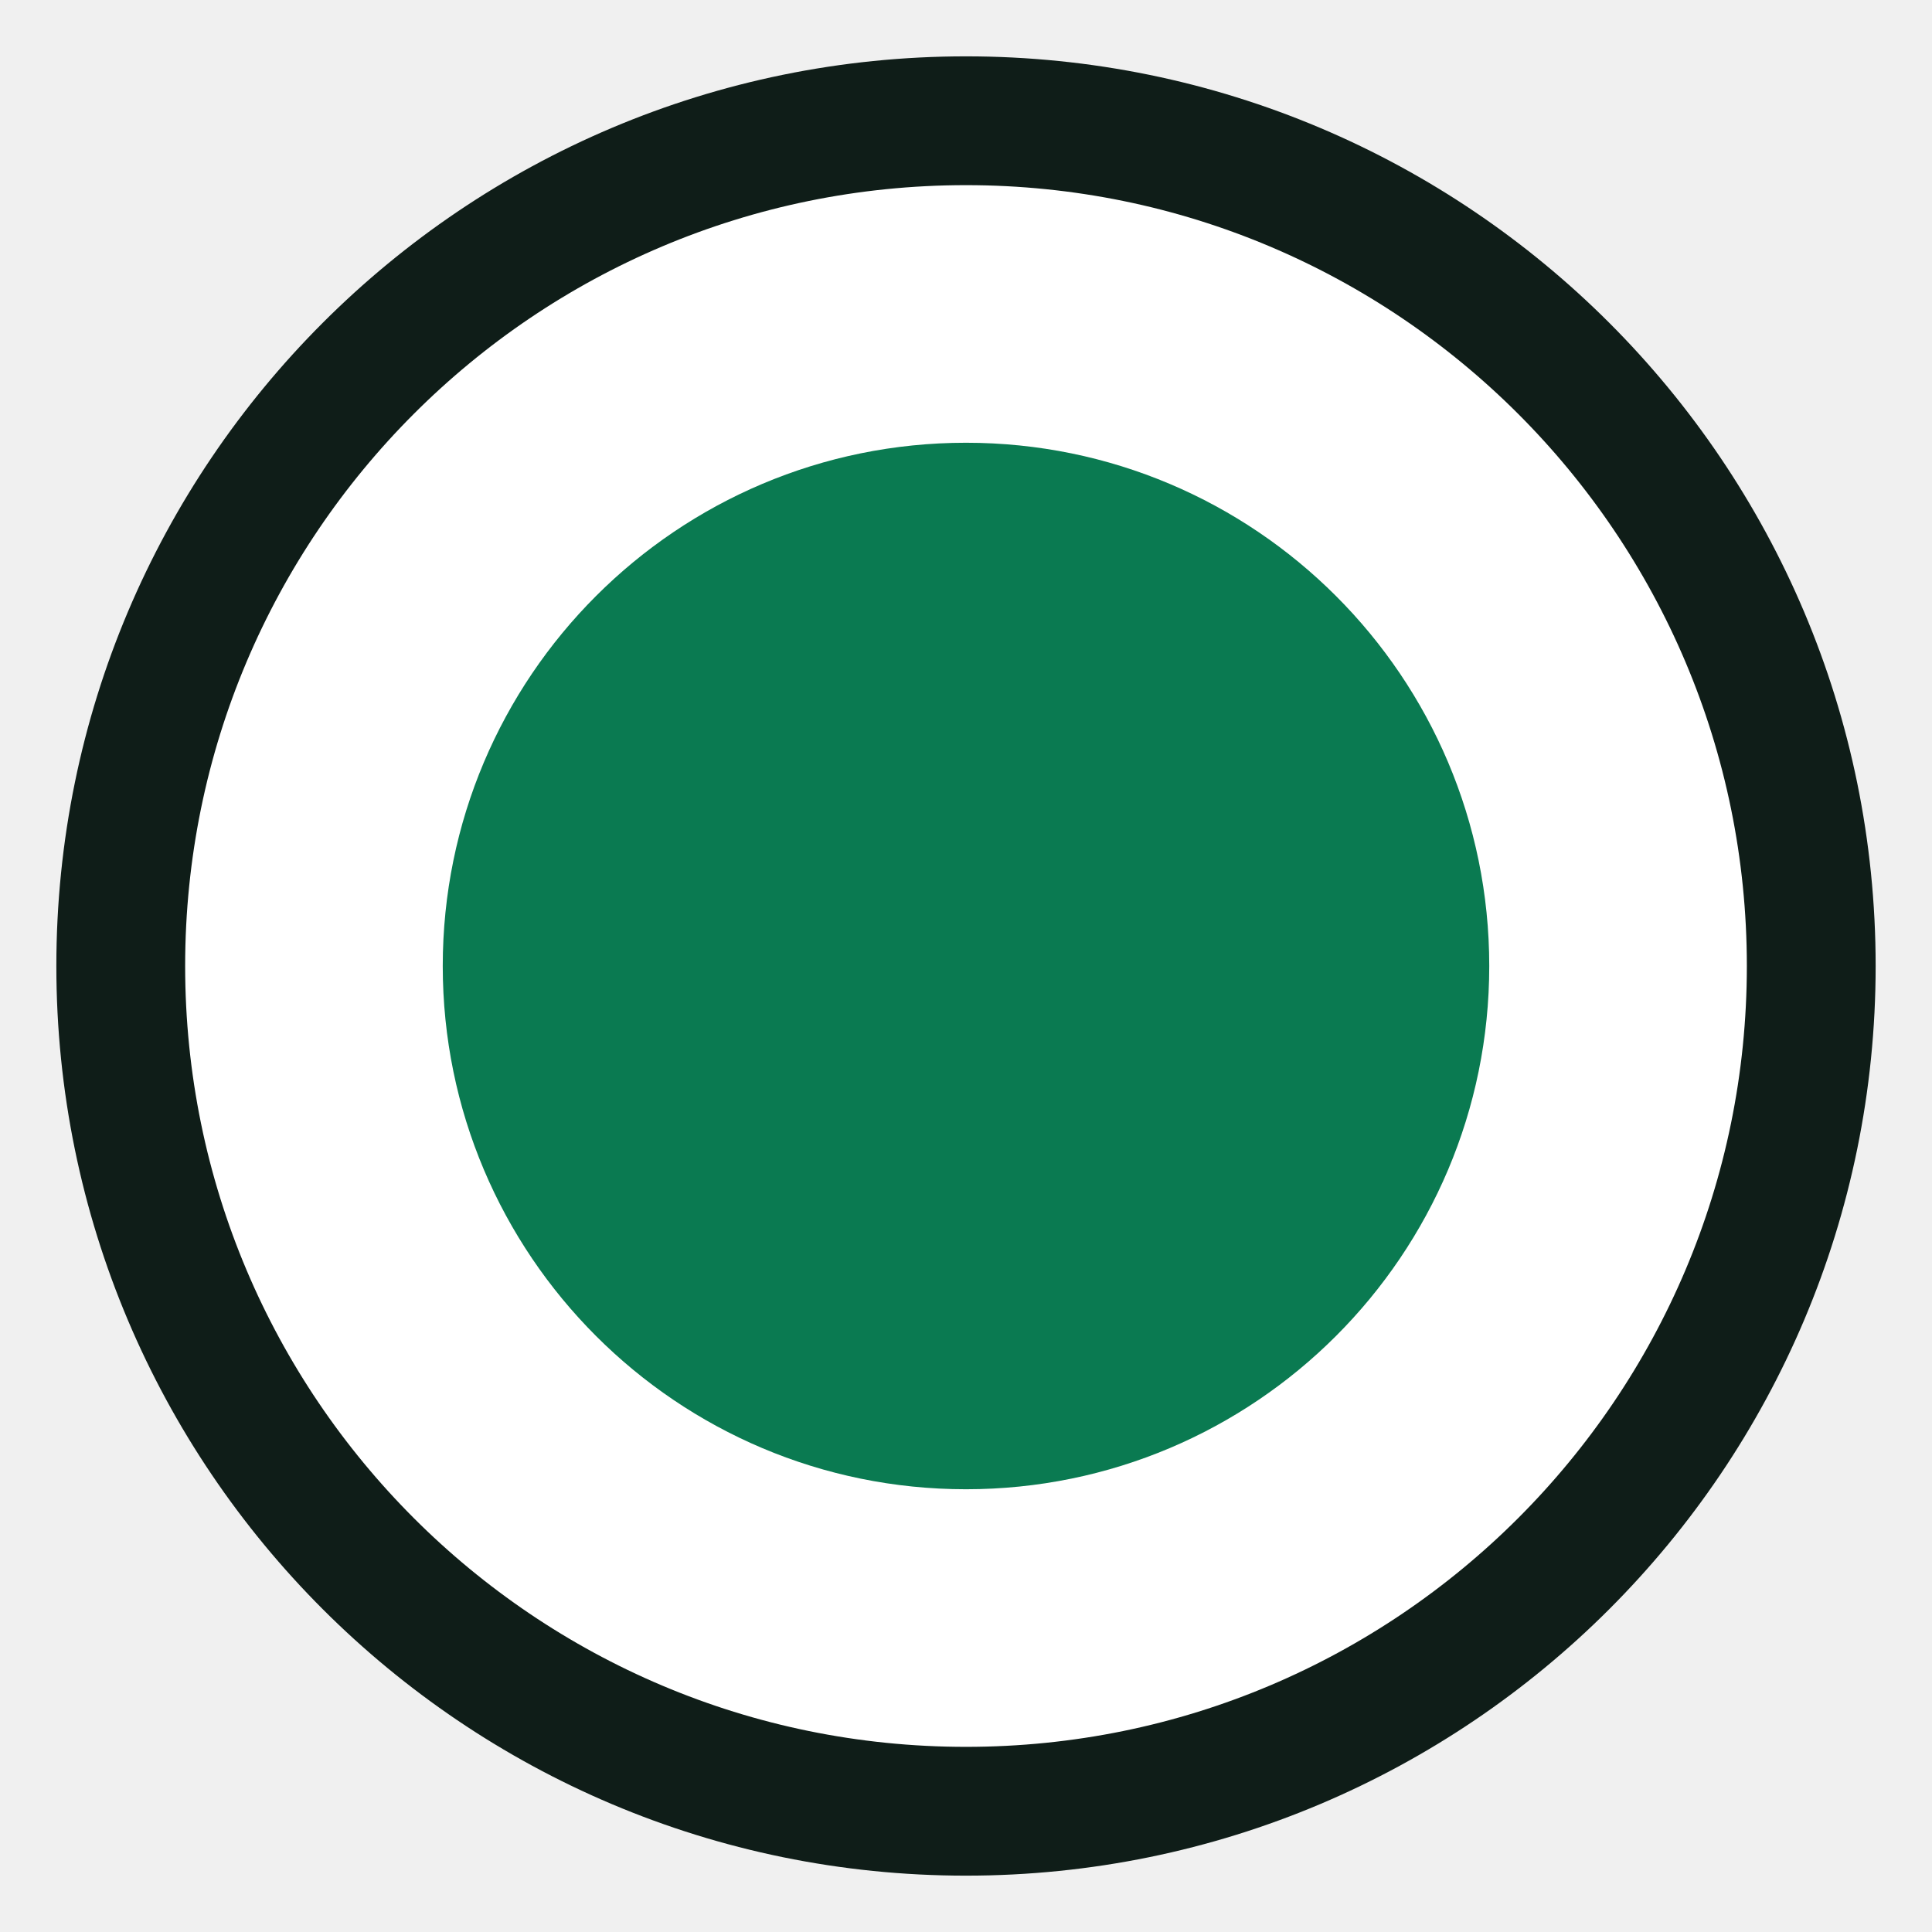
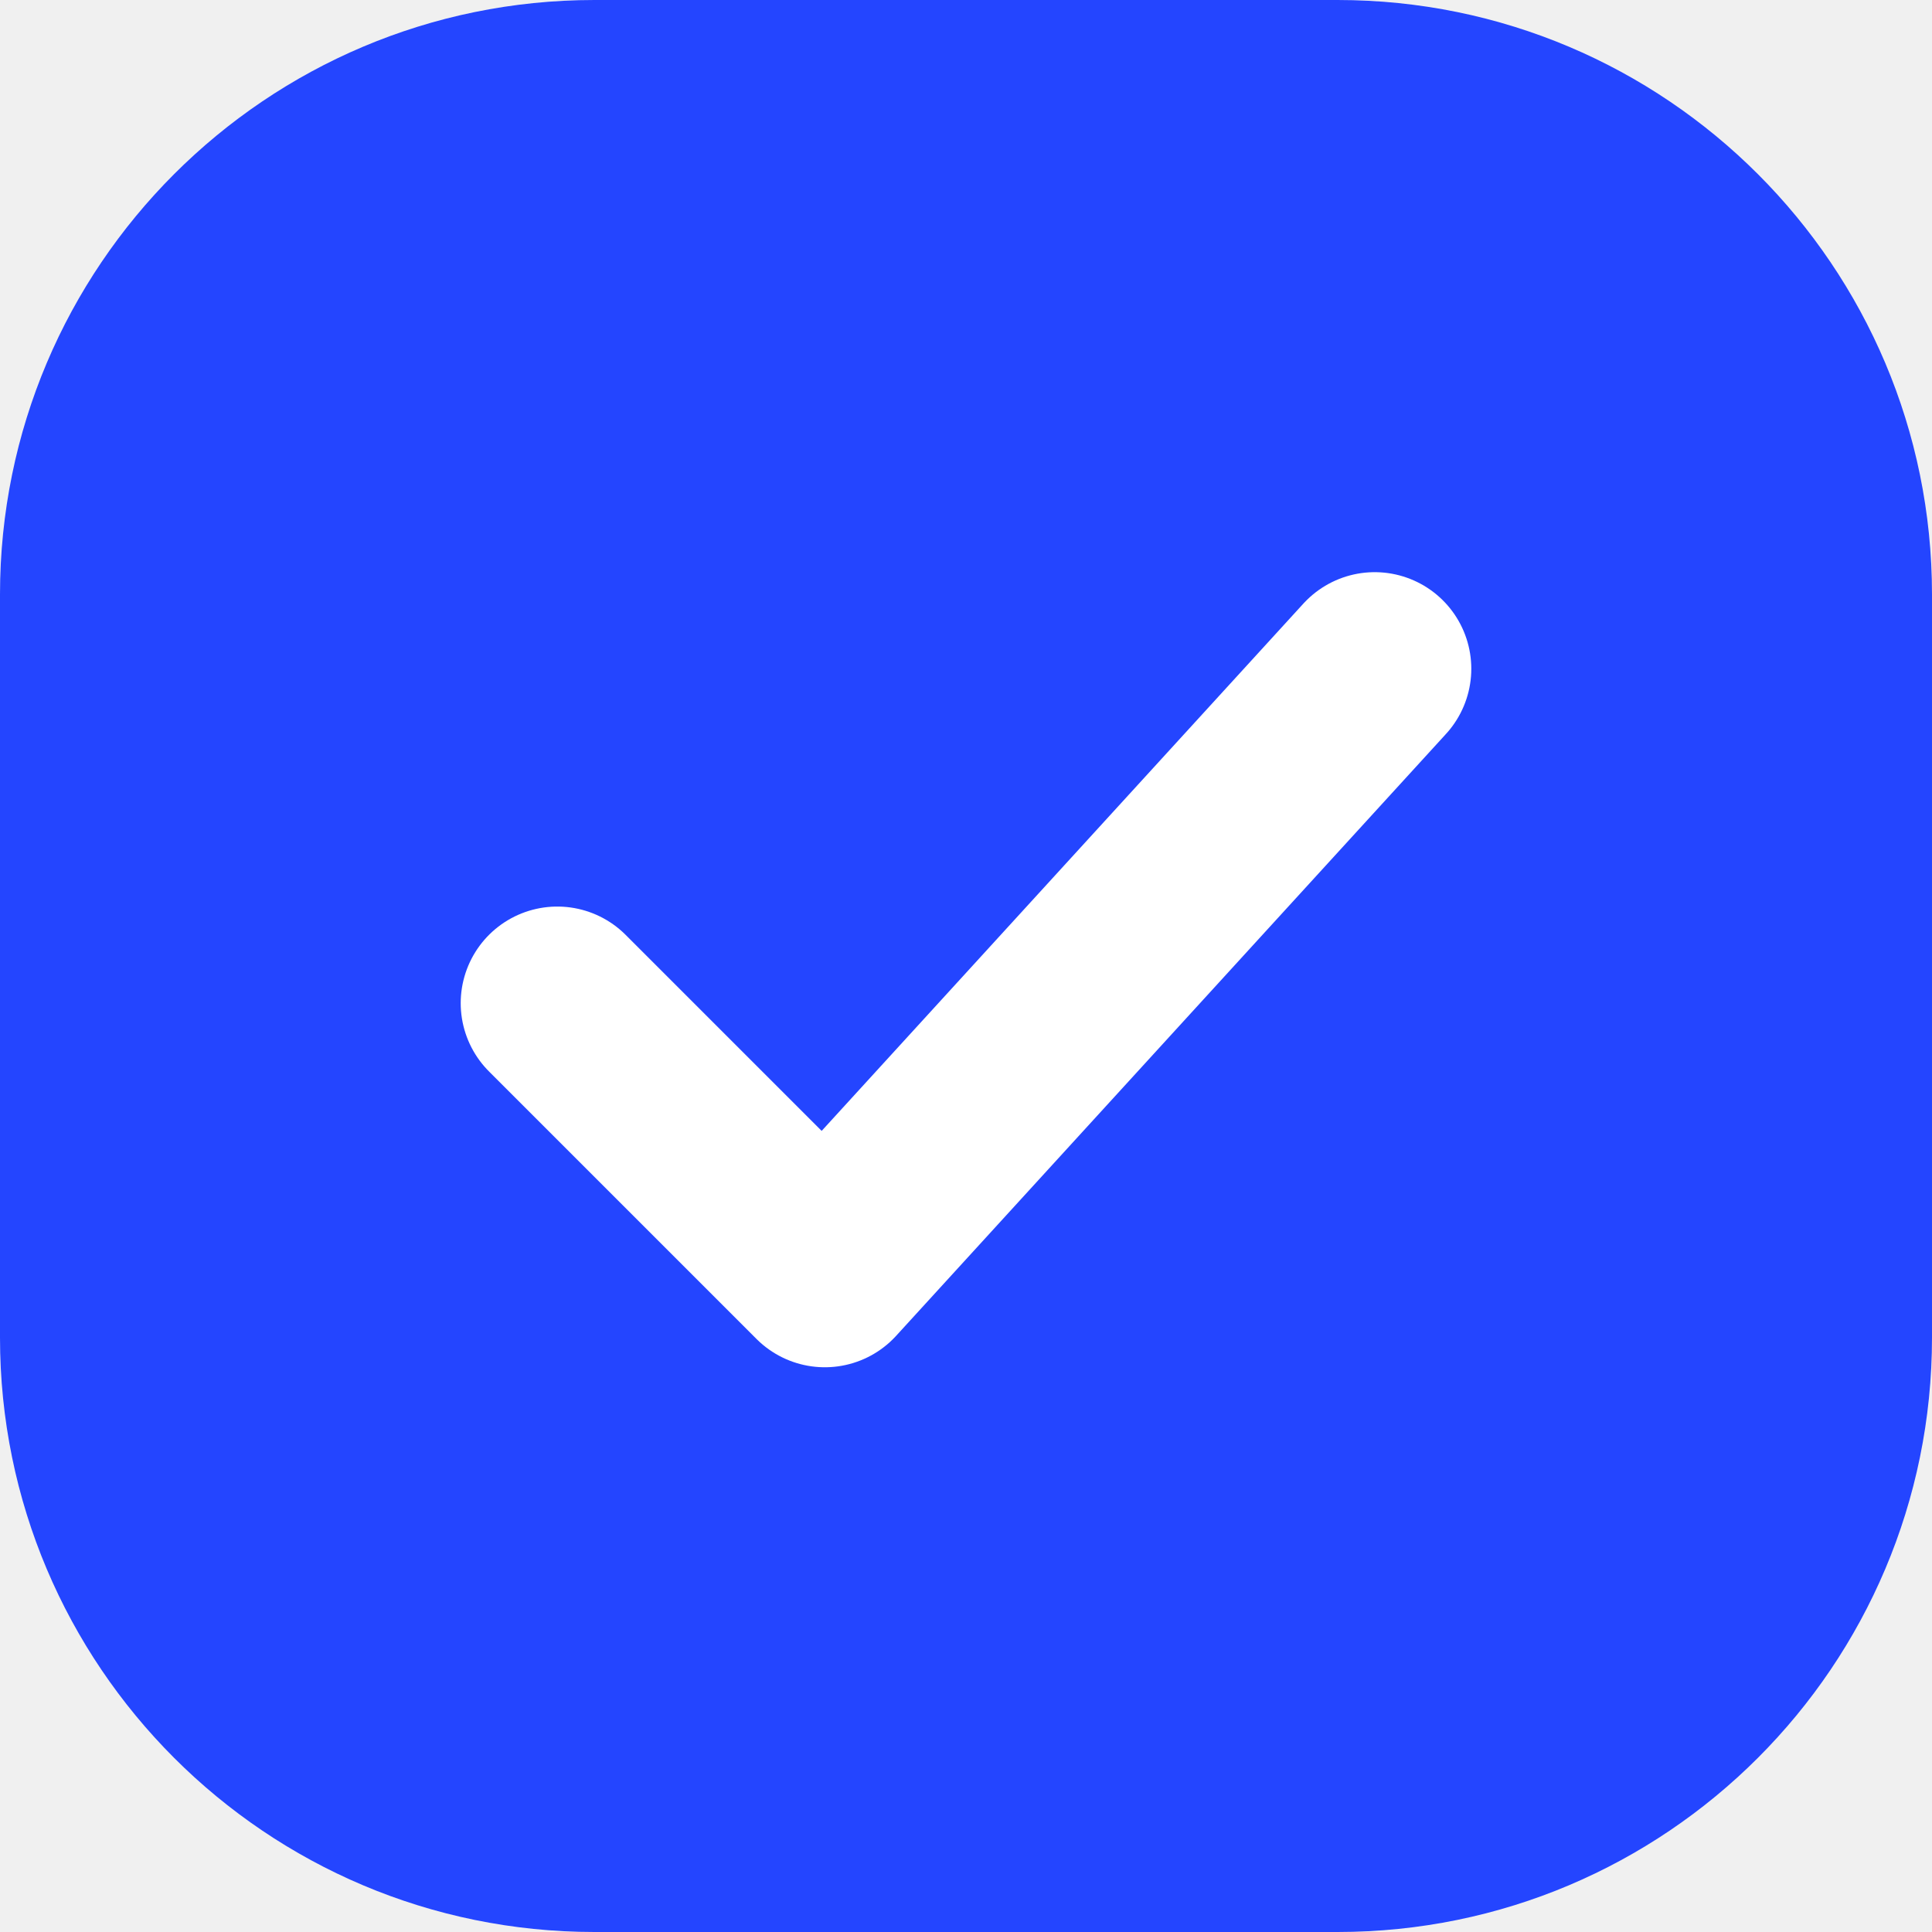
- <svg xmlns="http://www.w3.org/2000/svg" width="24" height="24" viewBox="0 0 24 24">
-   <circle cx="12" cy="12" r="10.5" fill="#fff" stroke="#0f1d18" stroke-width="1.6" />
-   <circle cx="12" cy="12" r="6.5" fill="#0a7a51" />
+ <svg xmlns="http://www.w3.org/2000/svg" width="26" height="26" viewBox="0 0 26 26">
+   <rect width="26" height="26" rx="8" fill="#2445ff" />
+   <path d="m7.5 13.5 3.6 3.6L18.5 9" fill="none" stroke="#fff" stroke-width="2.6" stroke-linecap="round" stroke-linejoin="round" />
</svg>
